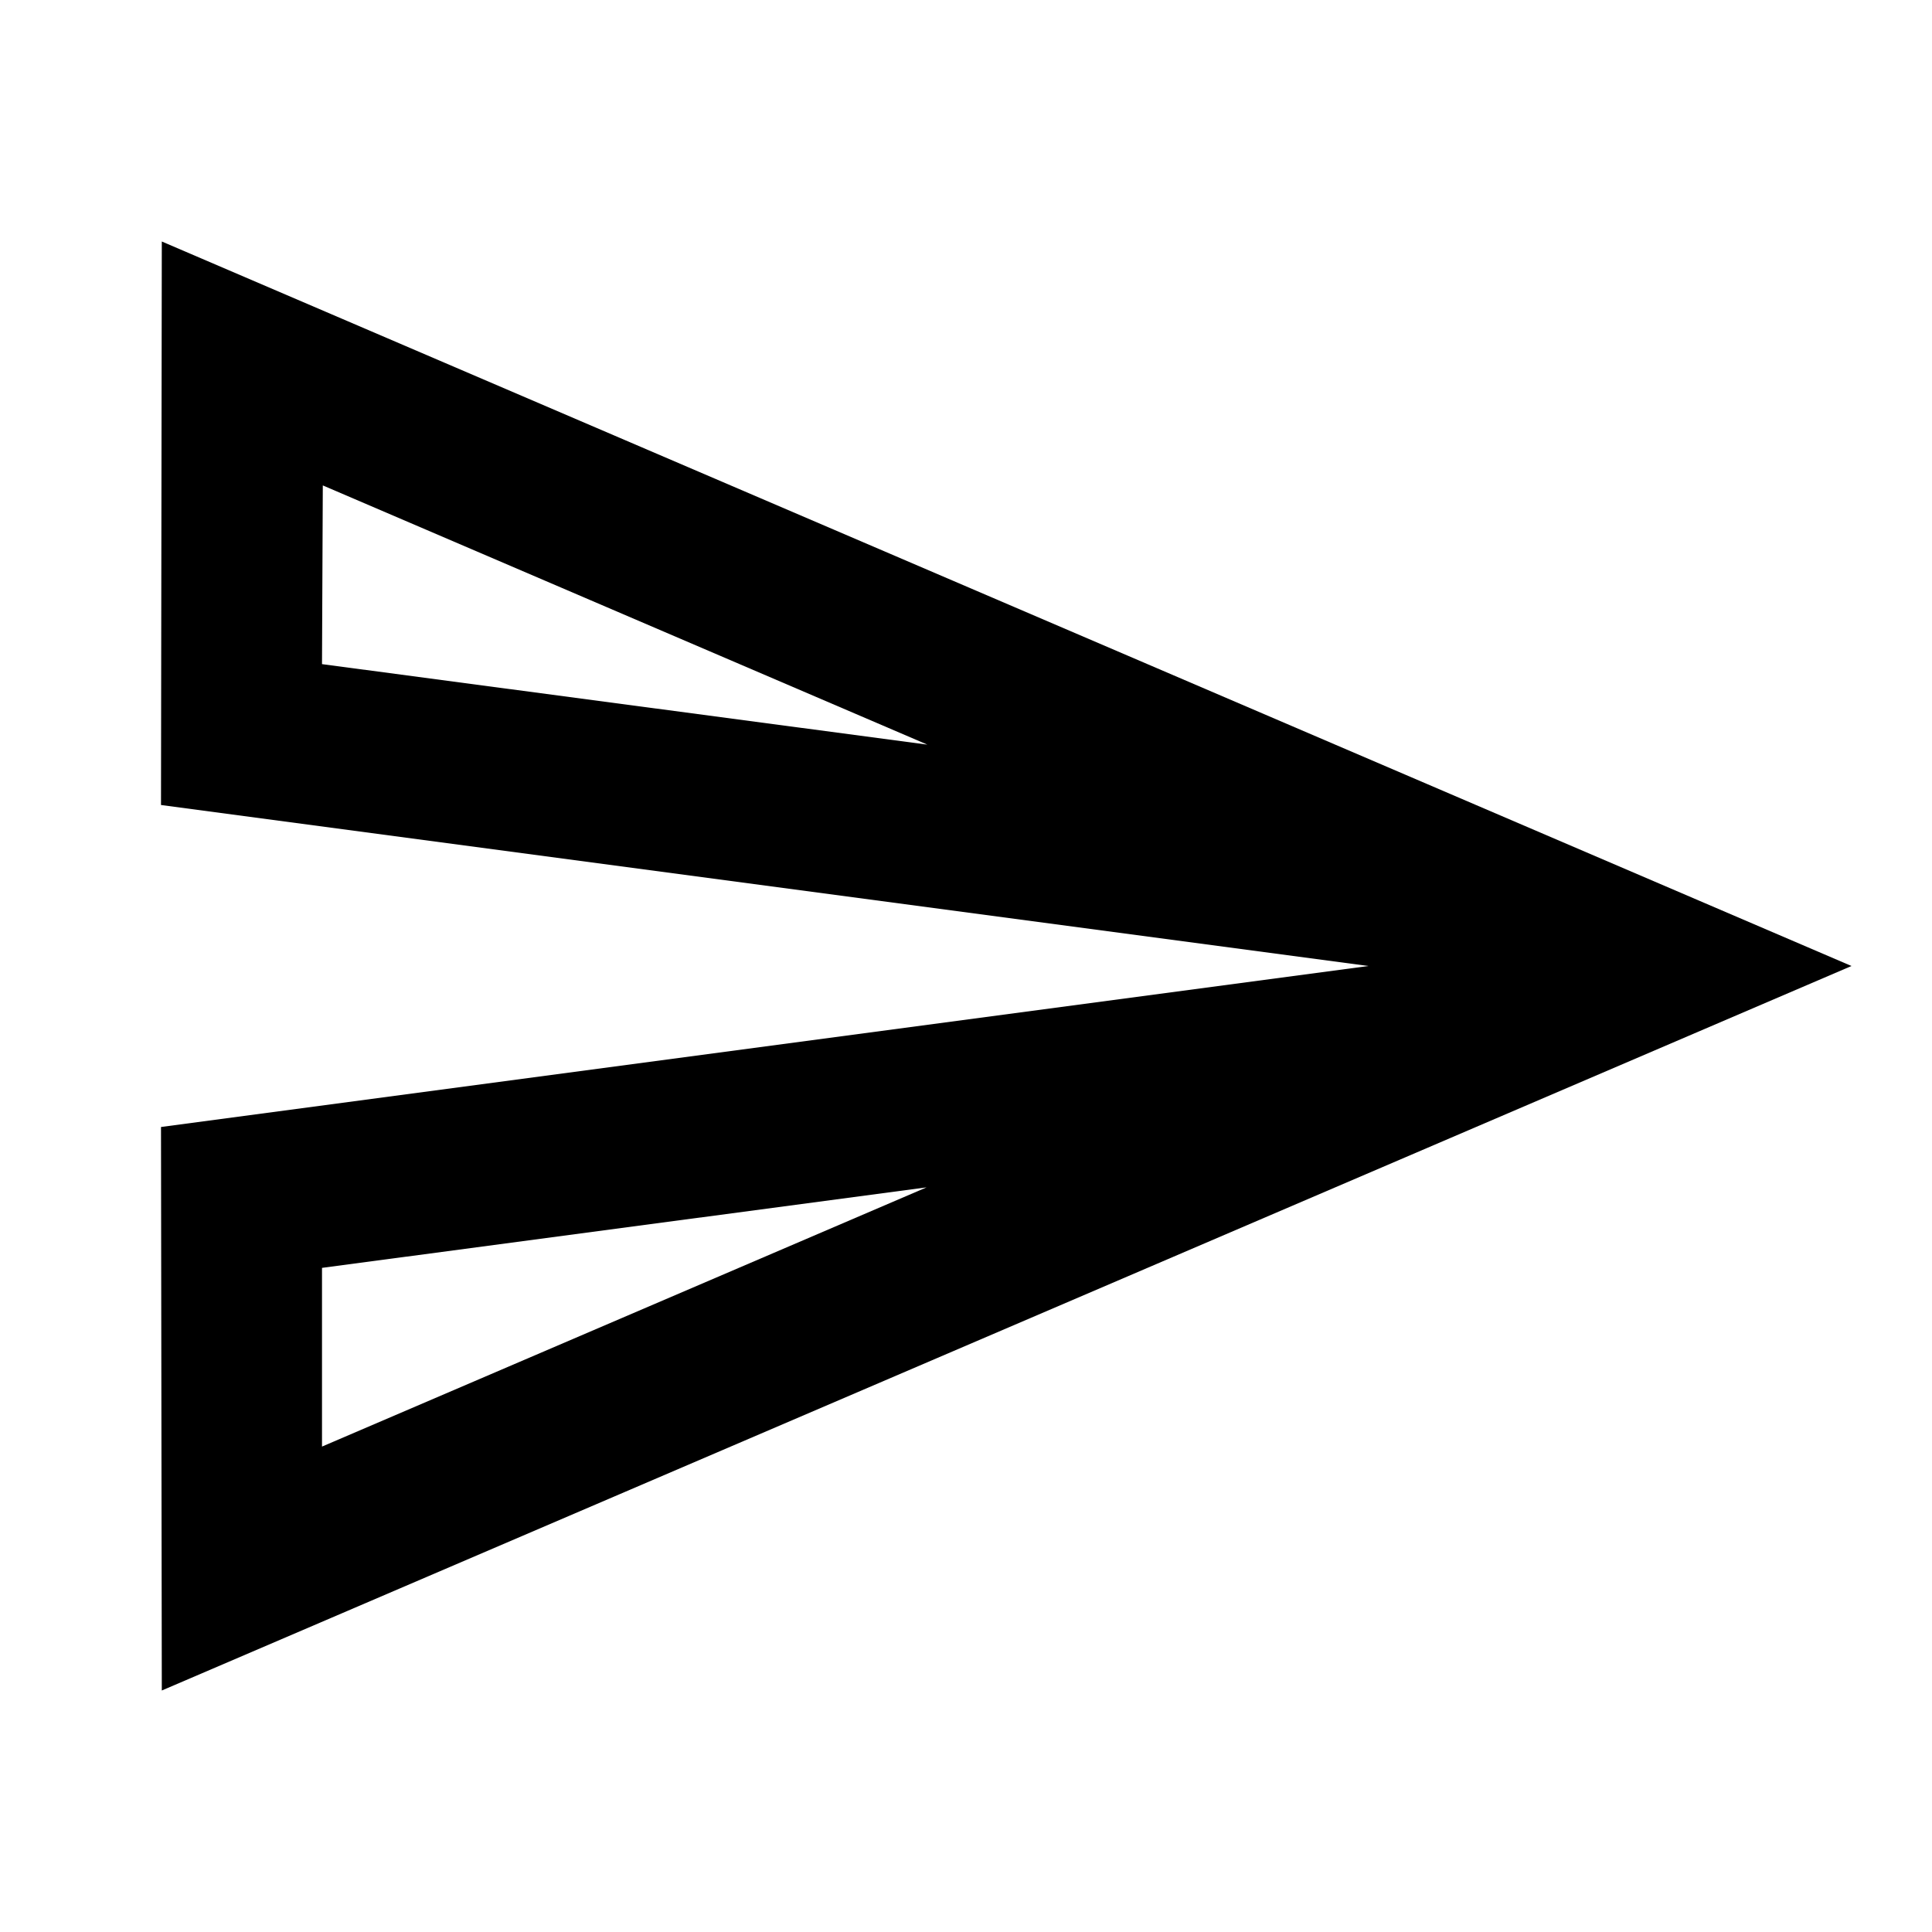
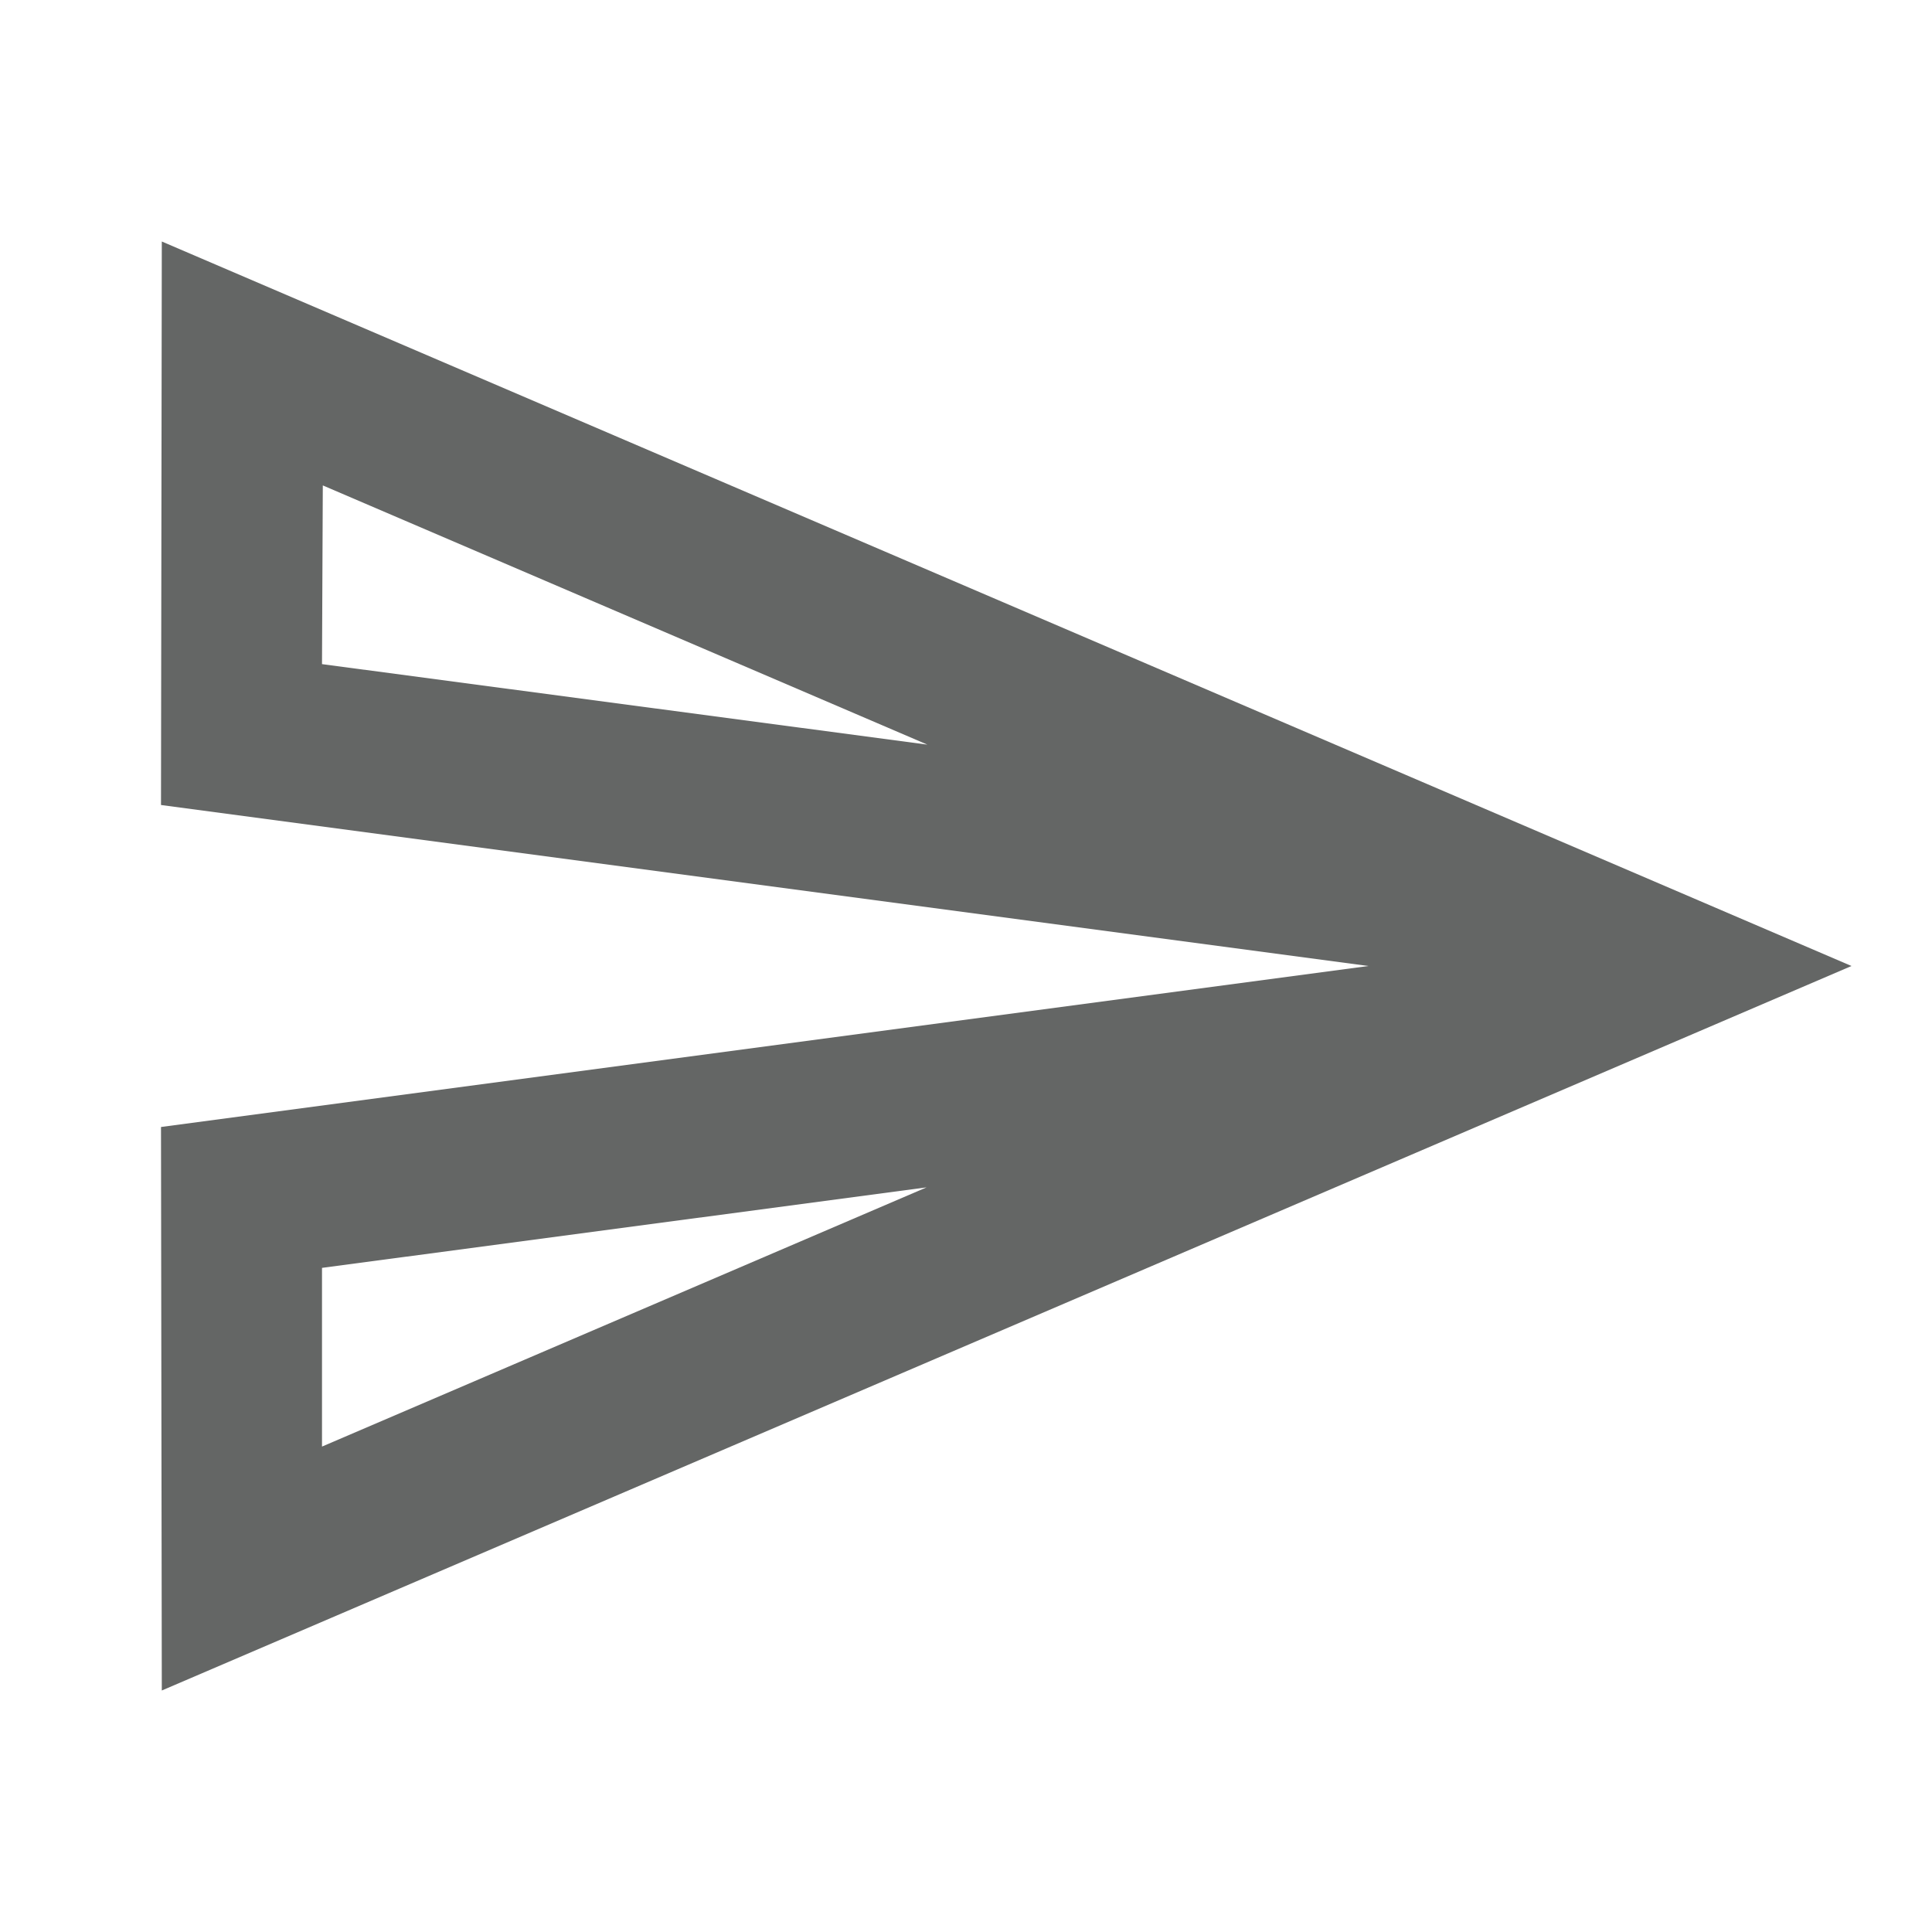
- <svg xmlns="http://www.w3.org/2000/svg" height="24px" viewBox="0 0 24 24" width="24px" fill="#000000">
+ <svg xmlns="http://www.w3.org/2000/svg" height="24px" viewBox="0 0 24 24" width="24px" fill="#646665">
  <path d="M0 0h24v24H0V0z" fill="none" />
  <path d="M4.01 6.03l7.51 3.22-7.52-1 .01-2.22m7.5 8.72L4 17.97v-2.22l7.51-1M2.01 3L2 10l15 2-15 2 .01 7L23 12 2.01 3z" />
</svg>
